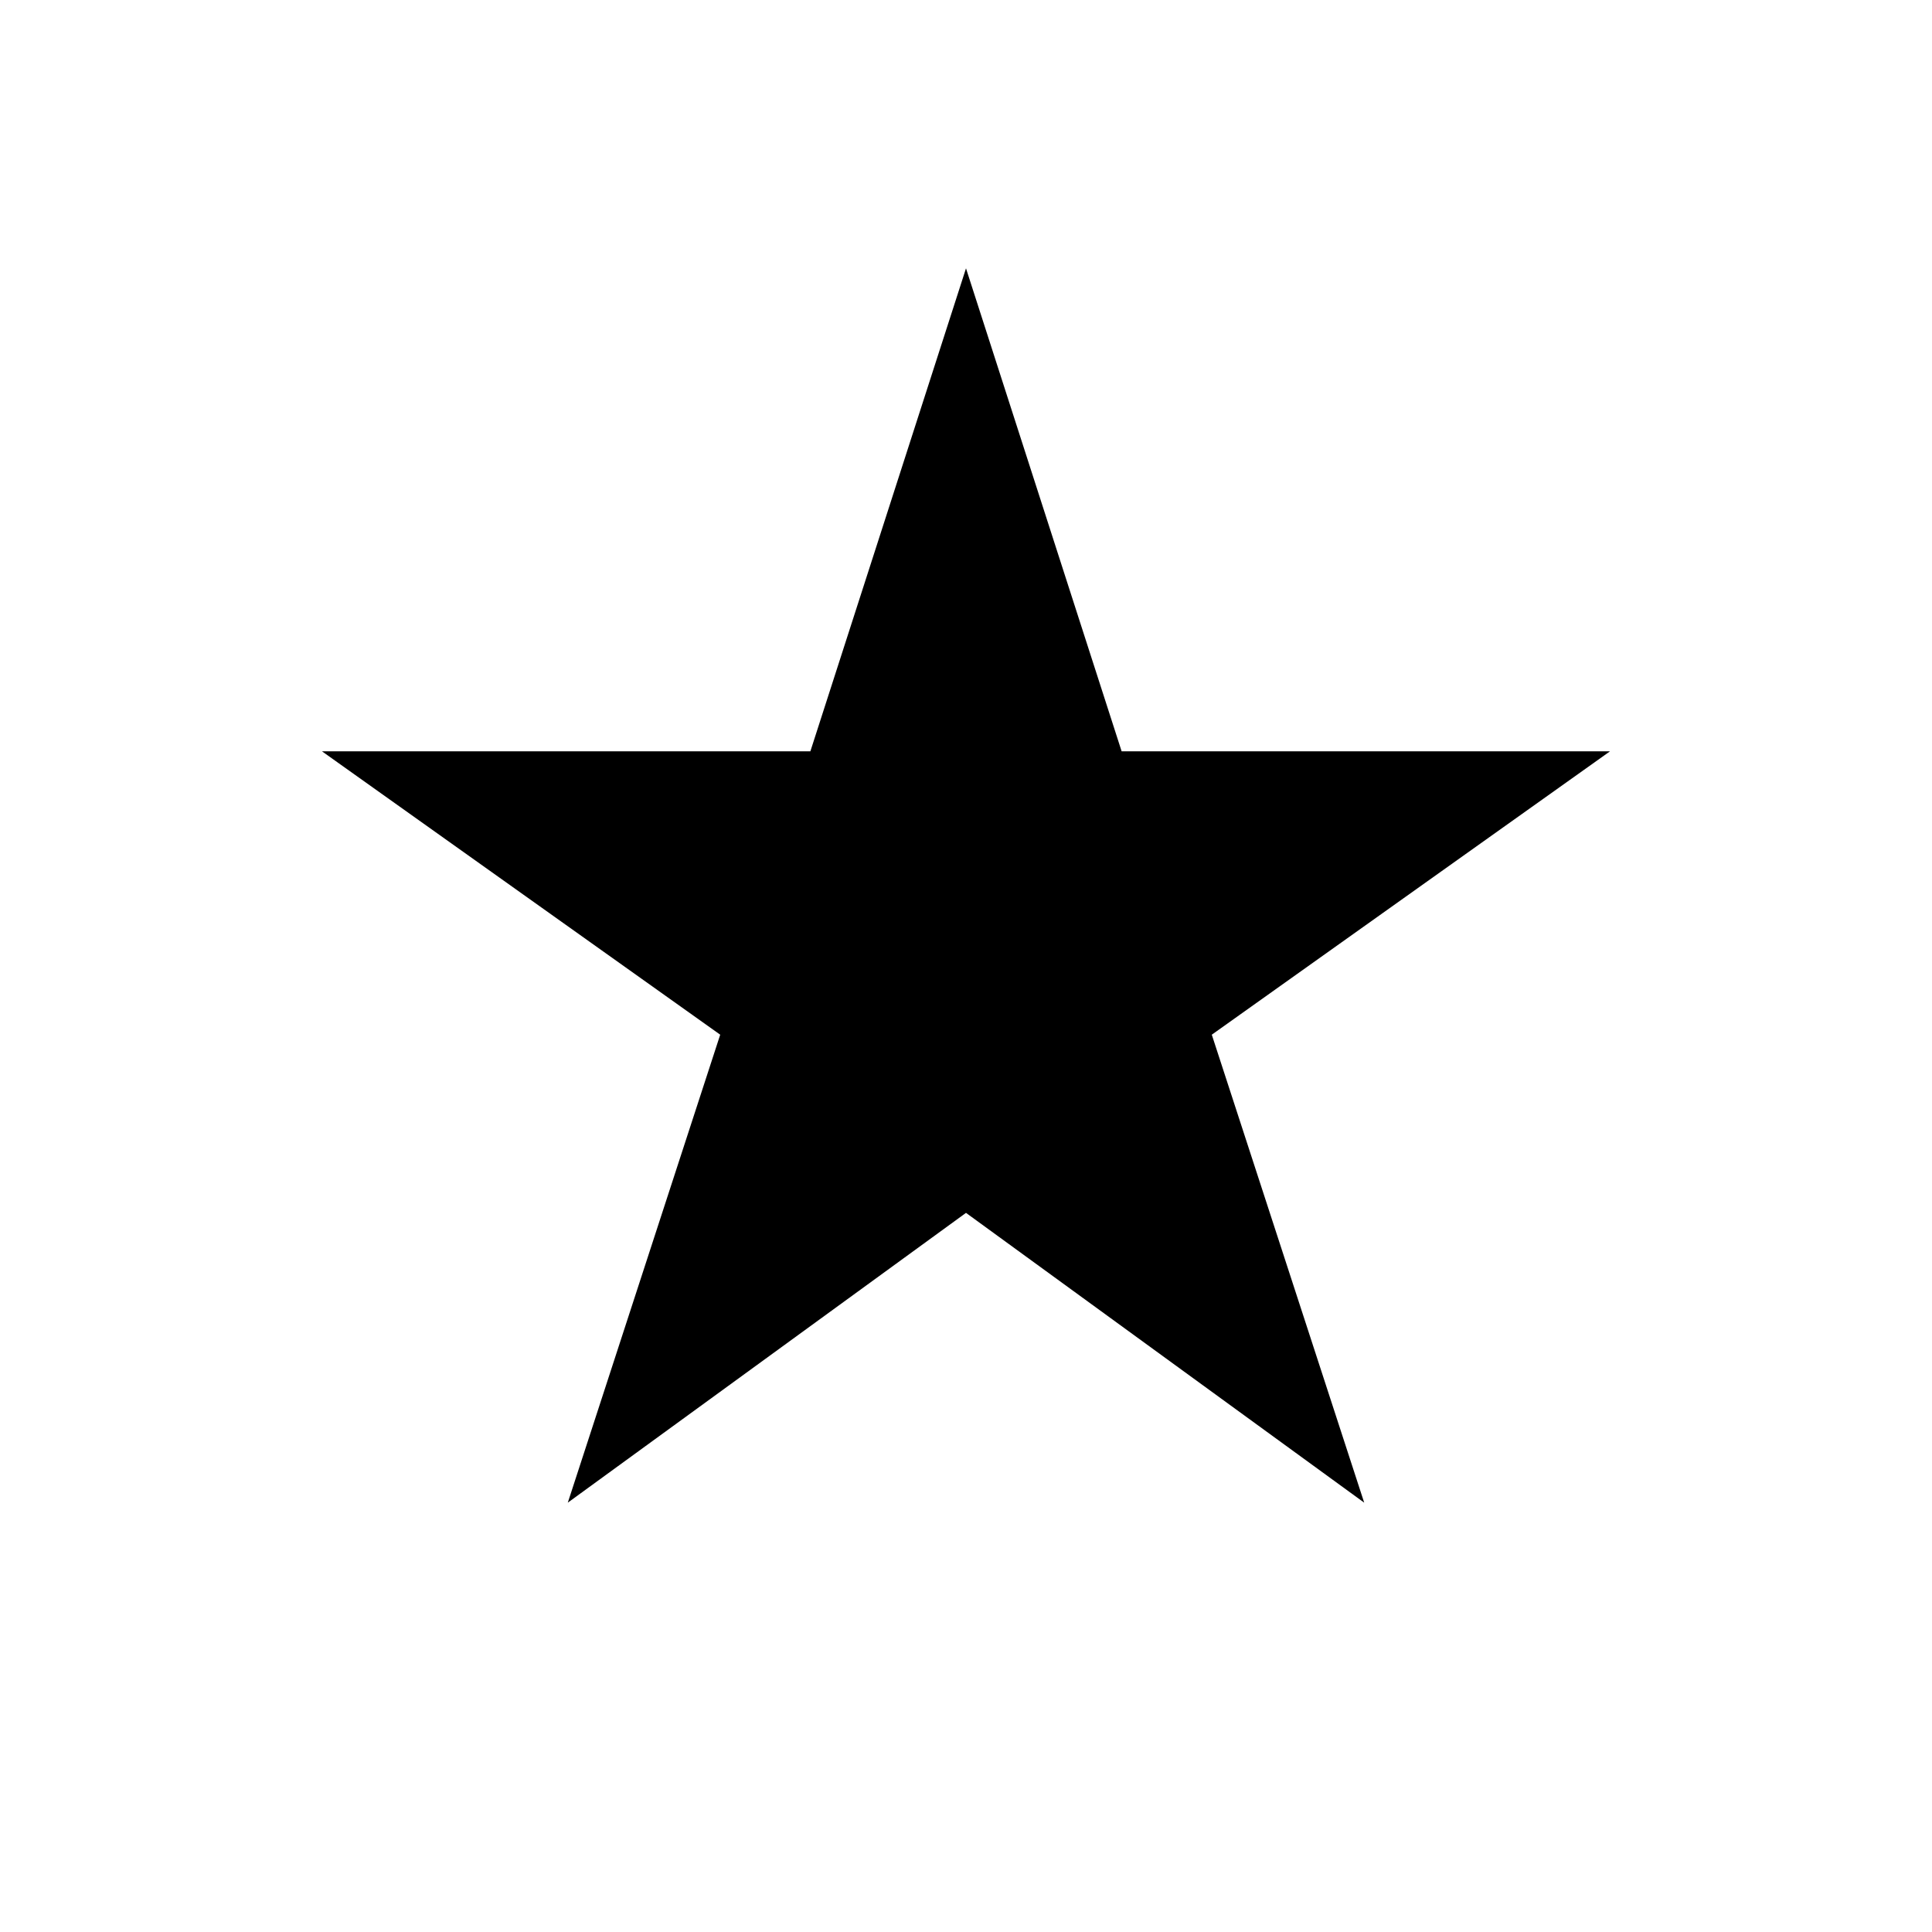
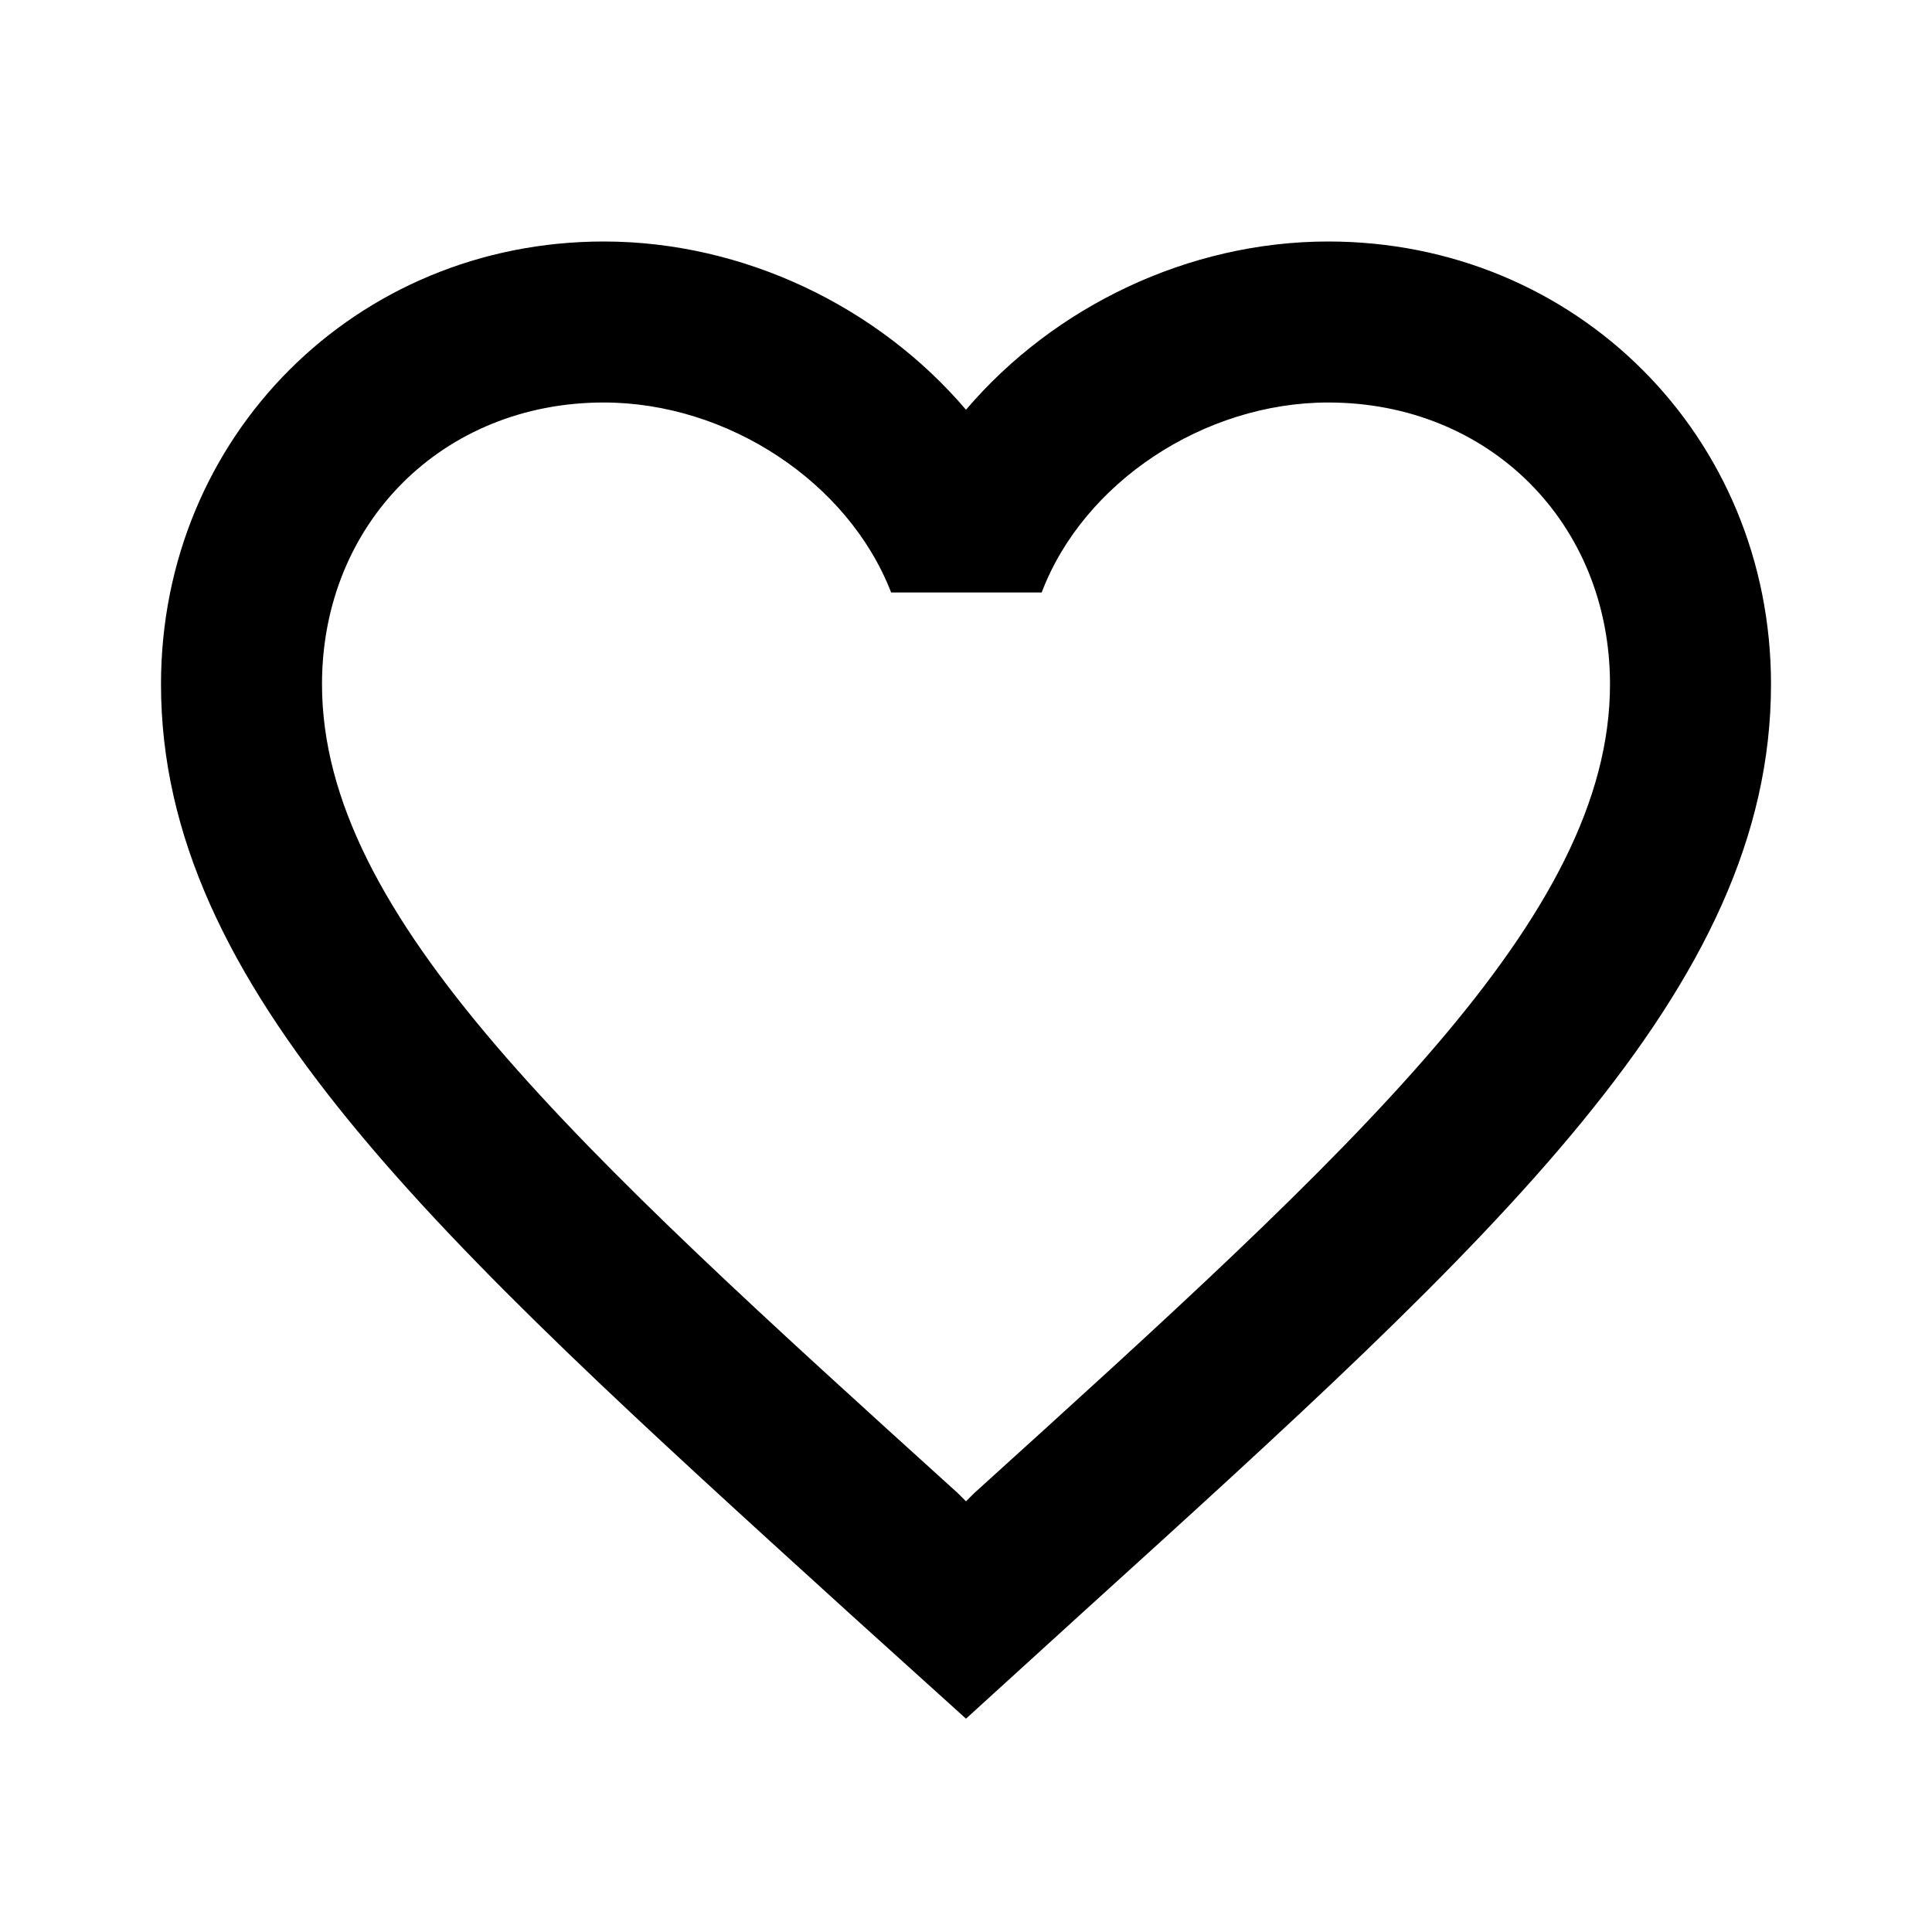
- <svg xmlns="http://www.w3.org/2000/svg" fill="#000000" height="18" viewBox="0 0 18 18" width="18">
-   <path d="M9 11.3l3.71 2.7-1.42-4.36L15 7h-4.55L9 2.5 7.55 7H3l3.71 2.64L5.29 14z" />
-   <path d="M0 0h18v18H0z" fill="none" />
+ <svg xmlns="http://www.w3.org/2000/svg" width="24" height="24" viewBox="0 0 24 24">
+   <path d="M0 0h24v24H0z" fill="none" />
+   <path d="M16.5 3c-1.74 0-3.41.81-4.5 2.09C10.91 3.81 9.24 3 7.5 3 4.42 3 2 5.42 2 8.5c0 3.78 3.4 6.86 8.55 11.54L12 21.35l1.45-1.32C18.6 15.36 22 12.28 22 8.5 22 5.42 19.58 3 16.5 3zm-4.4 15.55l-.1.1-.1-.1C7.14 14.24 4 11.39 4 8.5 4 6.5 5.5 5 7.5 5c1.54 0 3.04.99 3.57 2.36h1.87C13.46 5.99 14.96 5 16.5 5c2 0 3.5 1.5 3.5 3.5 0 2.89-3.14 5.74-7.9 10.05z" />
</svg>
